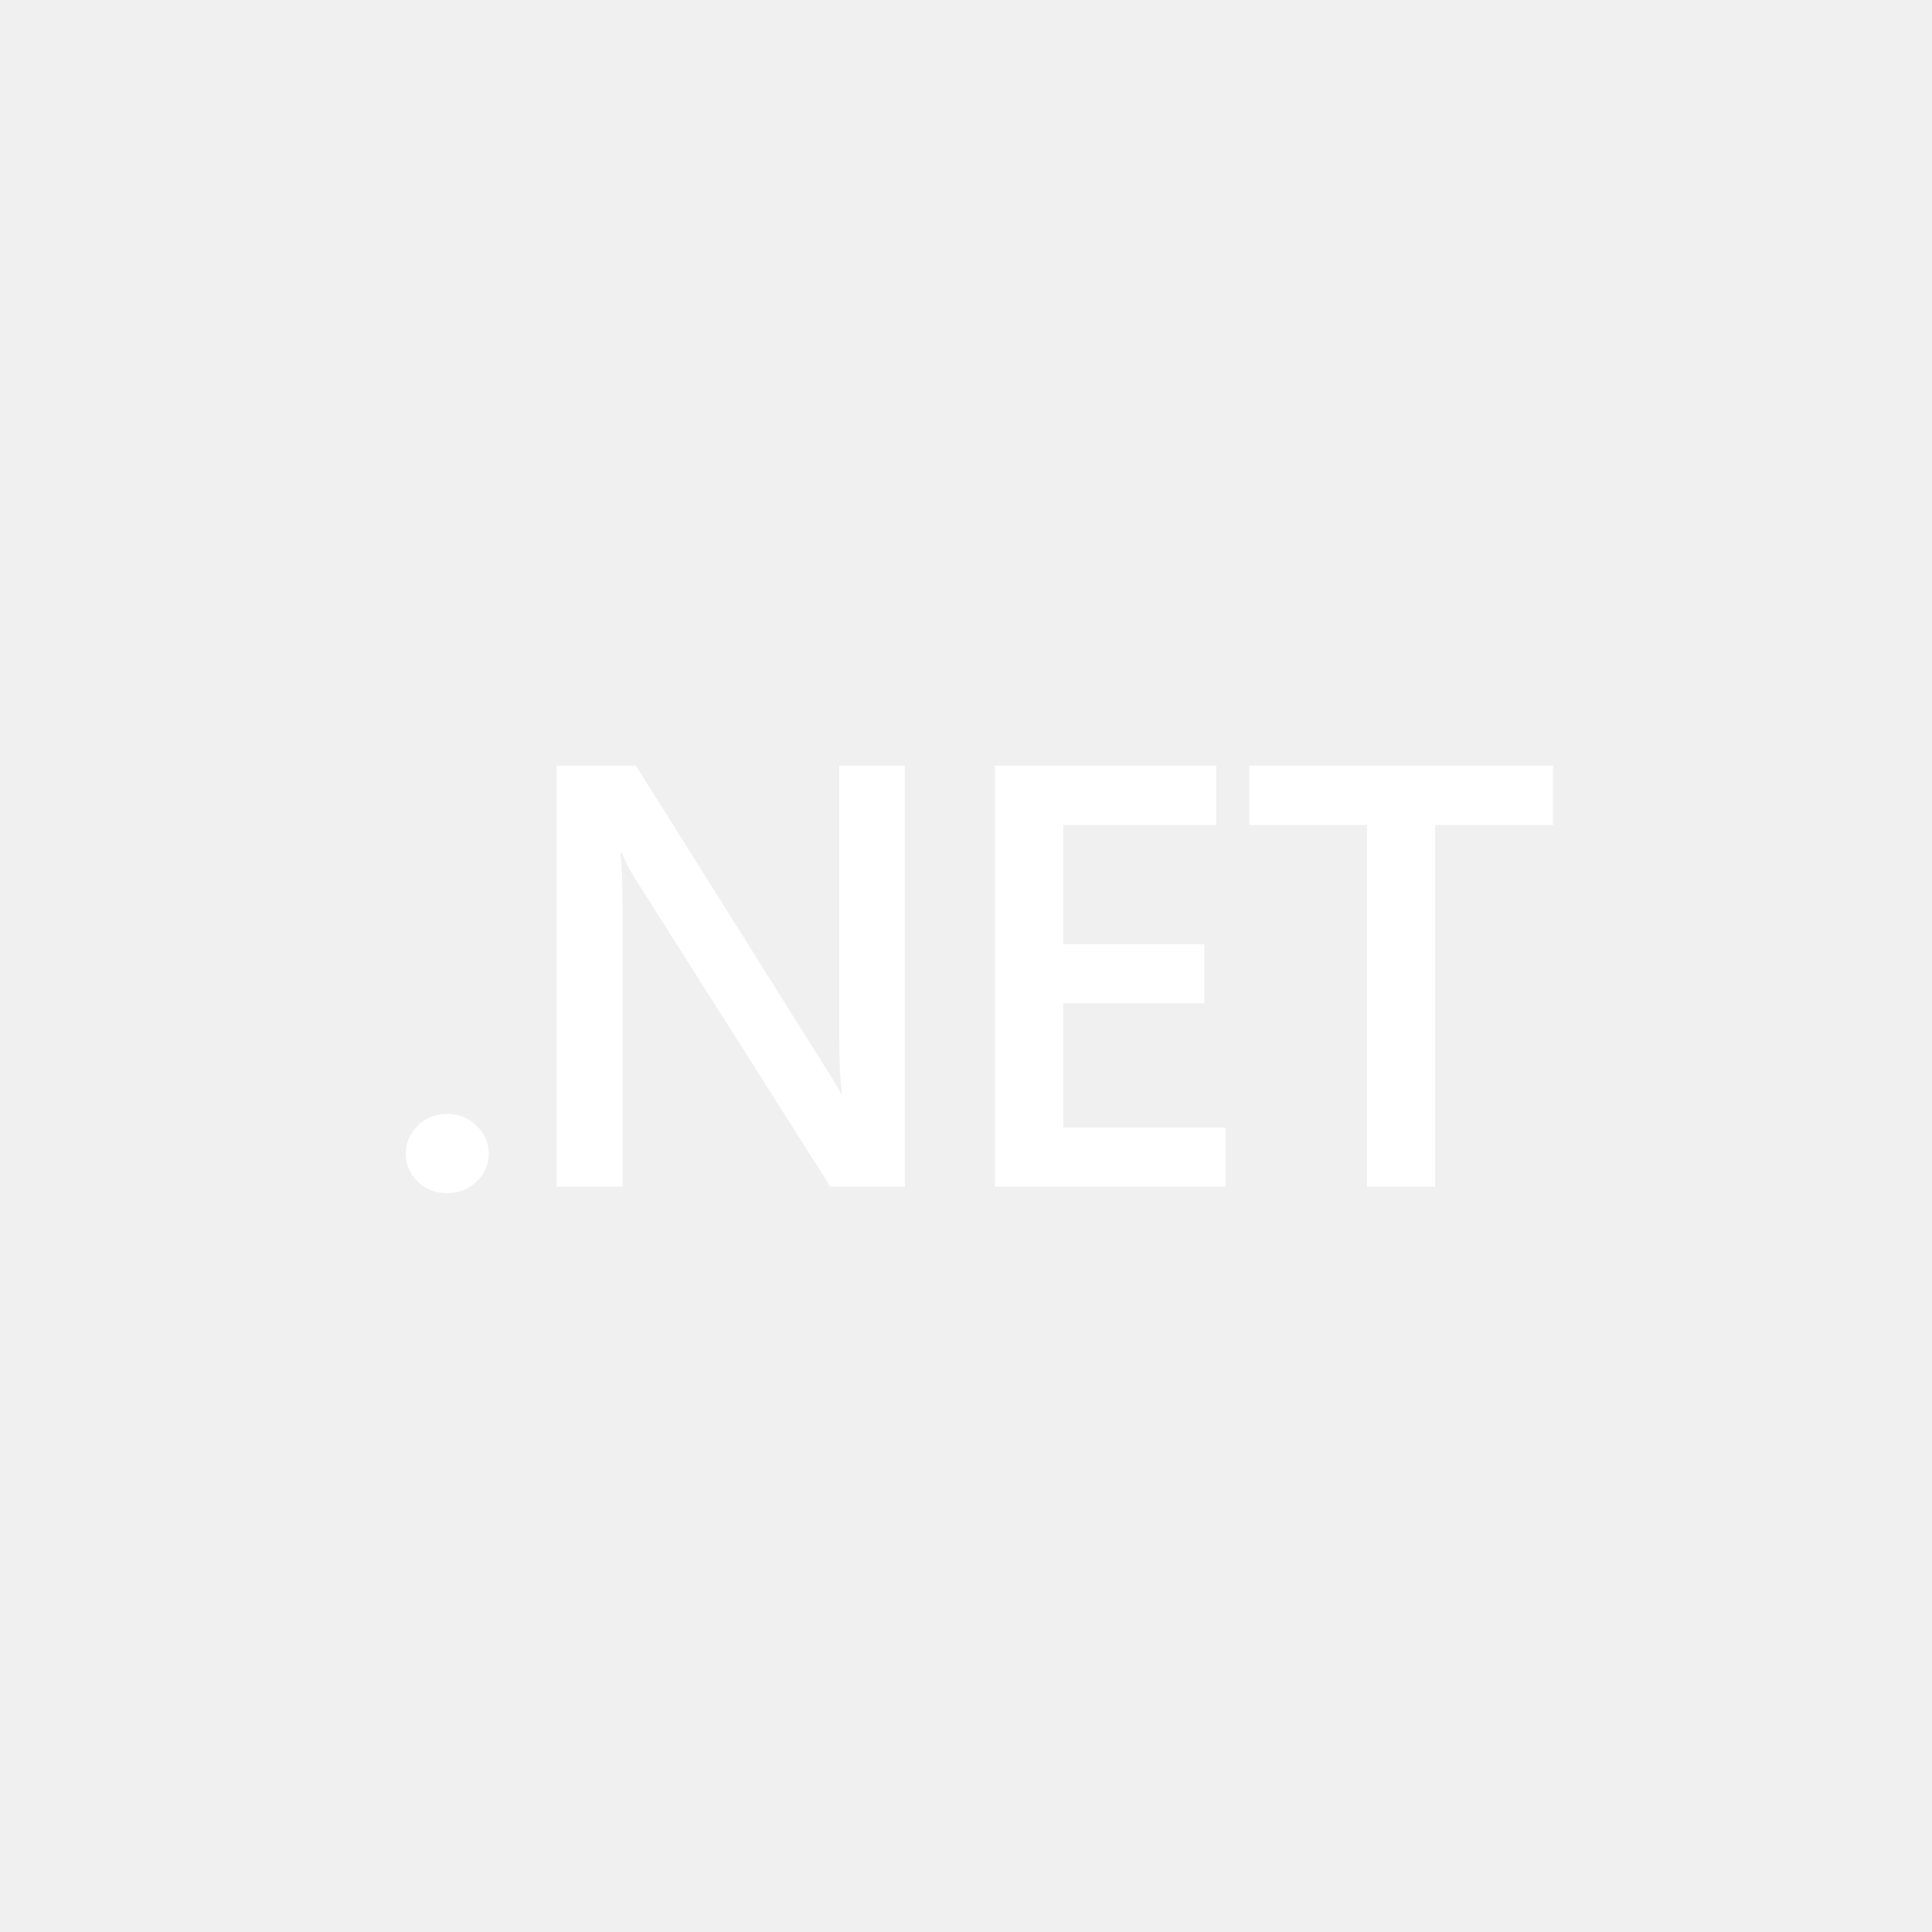
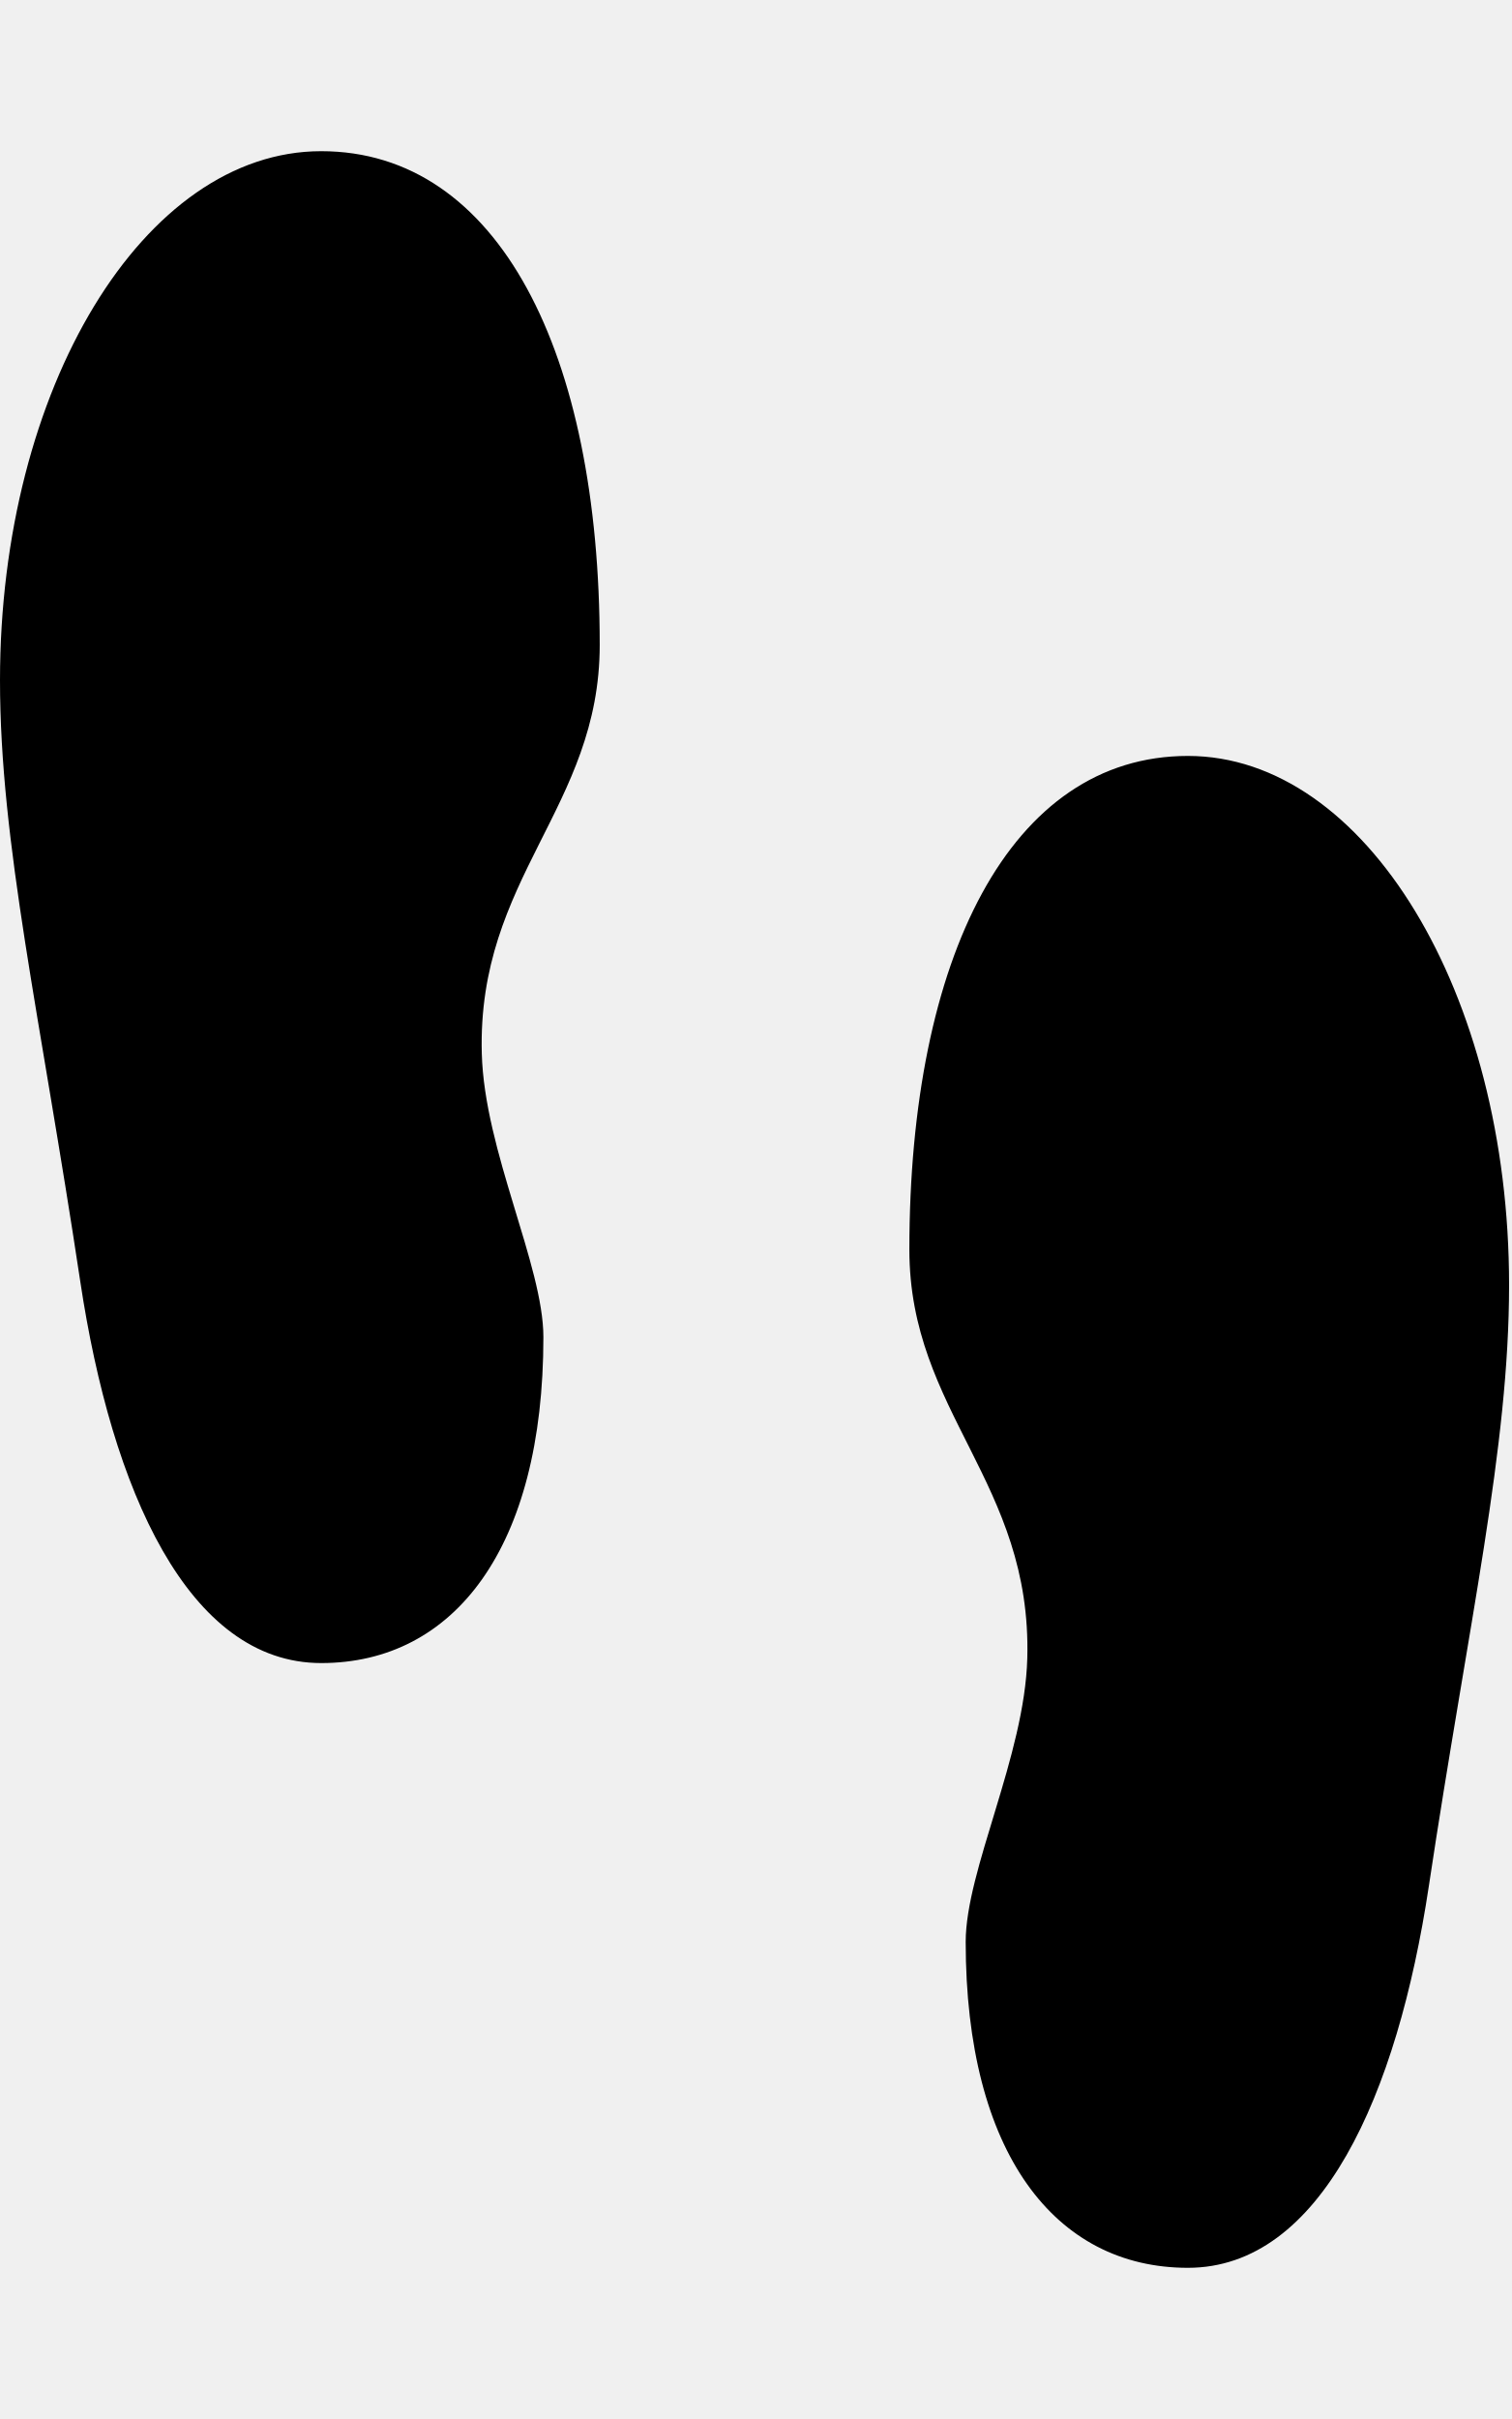
- <svg xmlns="http://www.w3.org/2000/svg" width="456" height="456" viewBox="0 0 456 456" version="1.1" xml:space="preserve" style="fill-rule:evenodd;clip-rule:evenodd;stroke-linejoin:round;stroke-miterlimit:2;">
-   <path d="m 105.5,281.609 c -2.703,0 -5.001,-0.9 -6.893,-2.702 -1.892,-1.848 -2.838,-4.042 -2.838,-6.582 0,-2.587 0.946,-4.804 2.838,-6.652 1.892,-1.848 4.19,-2.772 6.893,-2.772 2.748,0 5.068,0.924 6.96,2.772 1.937,1.848 2.906,4.064 2.906,6.652 0,2.54 -0.968,4.734 -2.906,6.582 -1.892,1.802 -4.212,2.702 -6.96,2.702 z" style="fill:#ffffff;fill-rule:nonzero;stroke-width:0.838" />
-   <path d="M 213.561,280.084 H 195.99 L 149.7,207.054 c -1.171,-1.848 -2.14,-3.765 -2.906,-5.751 h -0.406 c 0.361,2.125 0.541,6.675 0.541,13.65 v 65.132 h -15.543 v -99.36 h 18.719 l 44.737,71.298 c 1.892,2.957 3.109,4.989 3.649,6.098 h 0.27 c -0.45,-2.632 -0.676,-7.09 -0.676,-13.373 v -64.023 h 15.476 z" style="fill:#ffffff;fill-rule:nonzero;stroke-width:0.838" />
-   <path d="m 289.251,280.084 h -54.401 v -99.36 h 52.238 v 13.997 h -36.154 v 28.131 h 33.316 v 13.927 h -33.316 v 29.378 h 38.316 z" style="fill:#ffffff;fill-rule:nonzero;stroke-width:0.838" />
-   <path d="M 366.565,194.721 H 338.722 v 85.363 h -16.084 v -85.363 h -27.775 v -13.997 h 71.701 z" style="fill:#ffffff;fill-rule:nonzero;stroke-width:0.838" />
+ <svg xmlns="http://www.w3.org/2000/svg" height="1024" width="640">
+   <path d="M136 64C60.89 64 0 164.29 0 288c0 68.83 17.02 141.84 34 254.54C47.3 630.83 79.67 704 136 704s94.08-48.79 94.08-137.97c0-30.37-24.97-78.75-26.08-120.03-2.02-74.46 49.93-104.17 49.93-173C253.93 149.29 211.1 64 136 64zM502.97 320c-75.1 0-117.93 85.29-117.93 209 0 68.83 51.95 98.54 49.93 173-1.109 41.28-26.08 89.66-26.08 120.03 0 89.18 37.75 137.97 94.08 137.97s88.7-73.17 102-161.46c16.98-112.7 34-185.71 34-254.54C638.97 420.29 578.08 320 502.97 320z" />
</svg>
